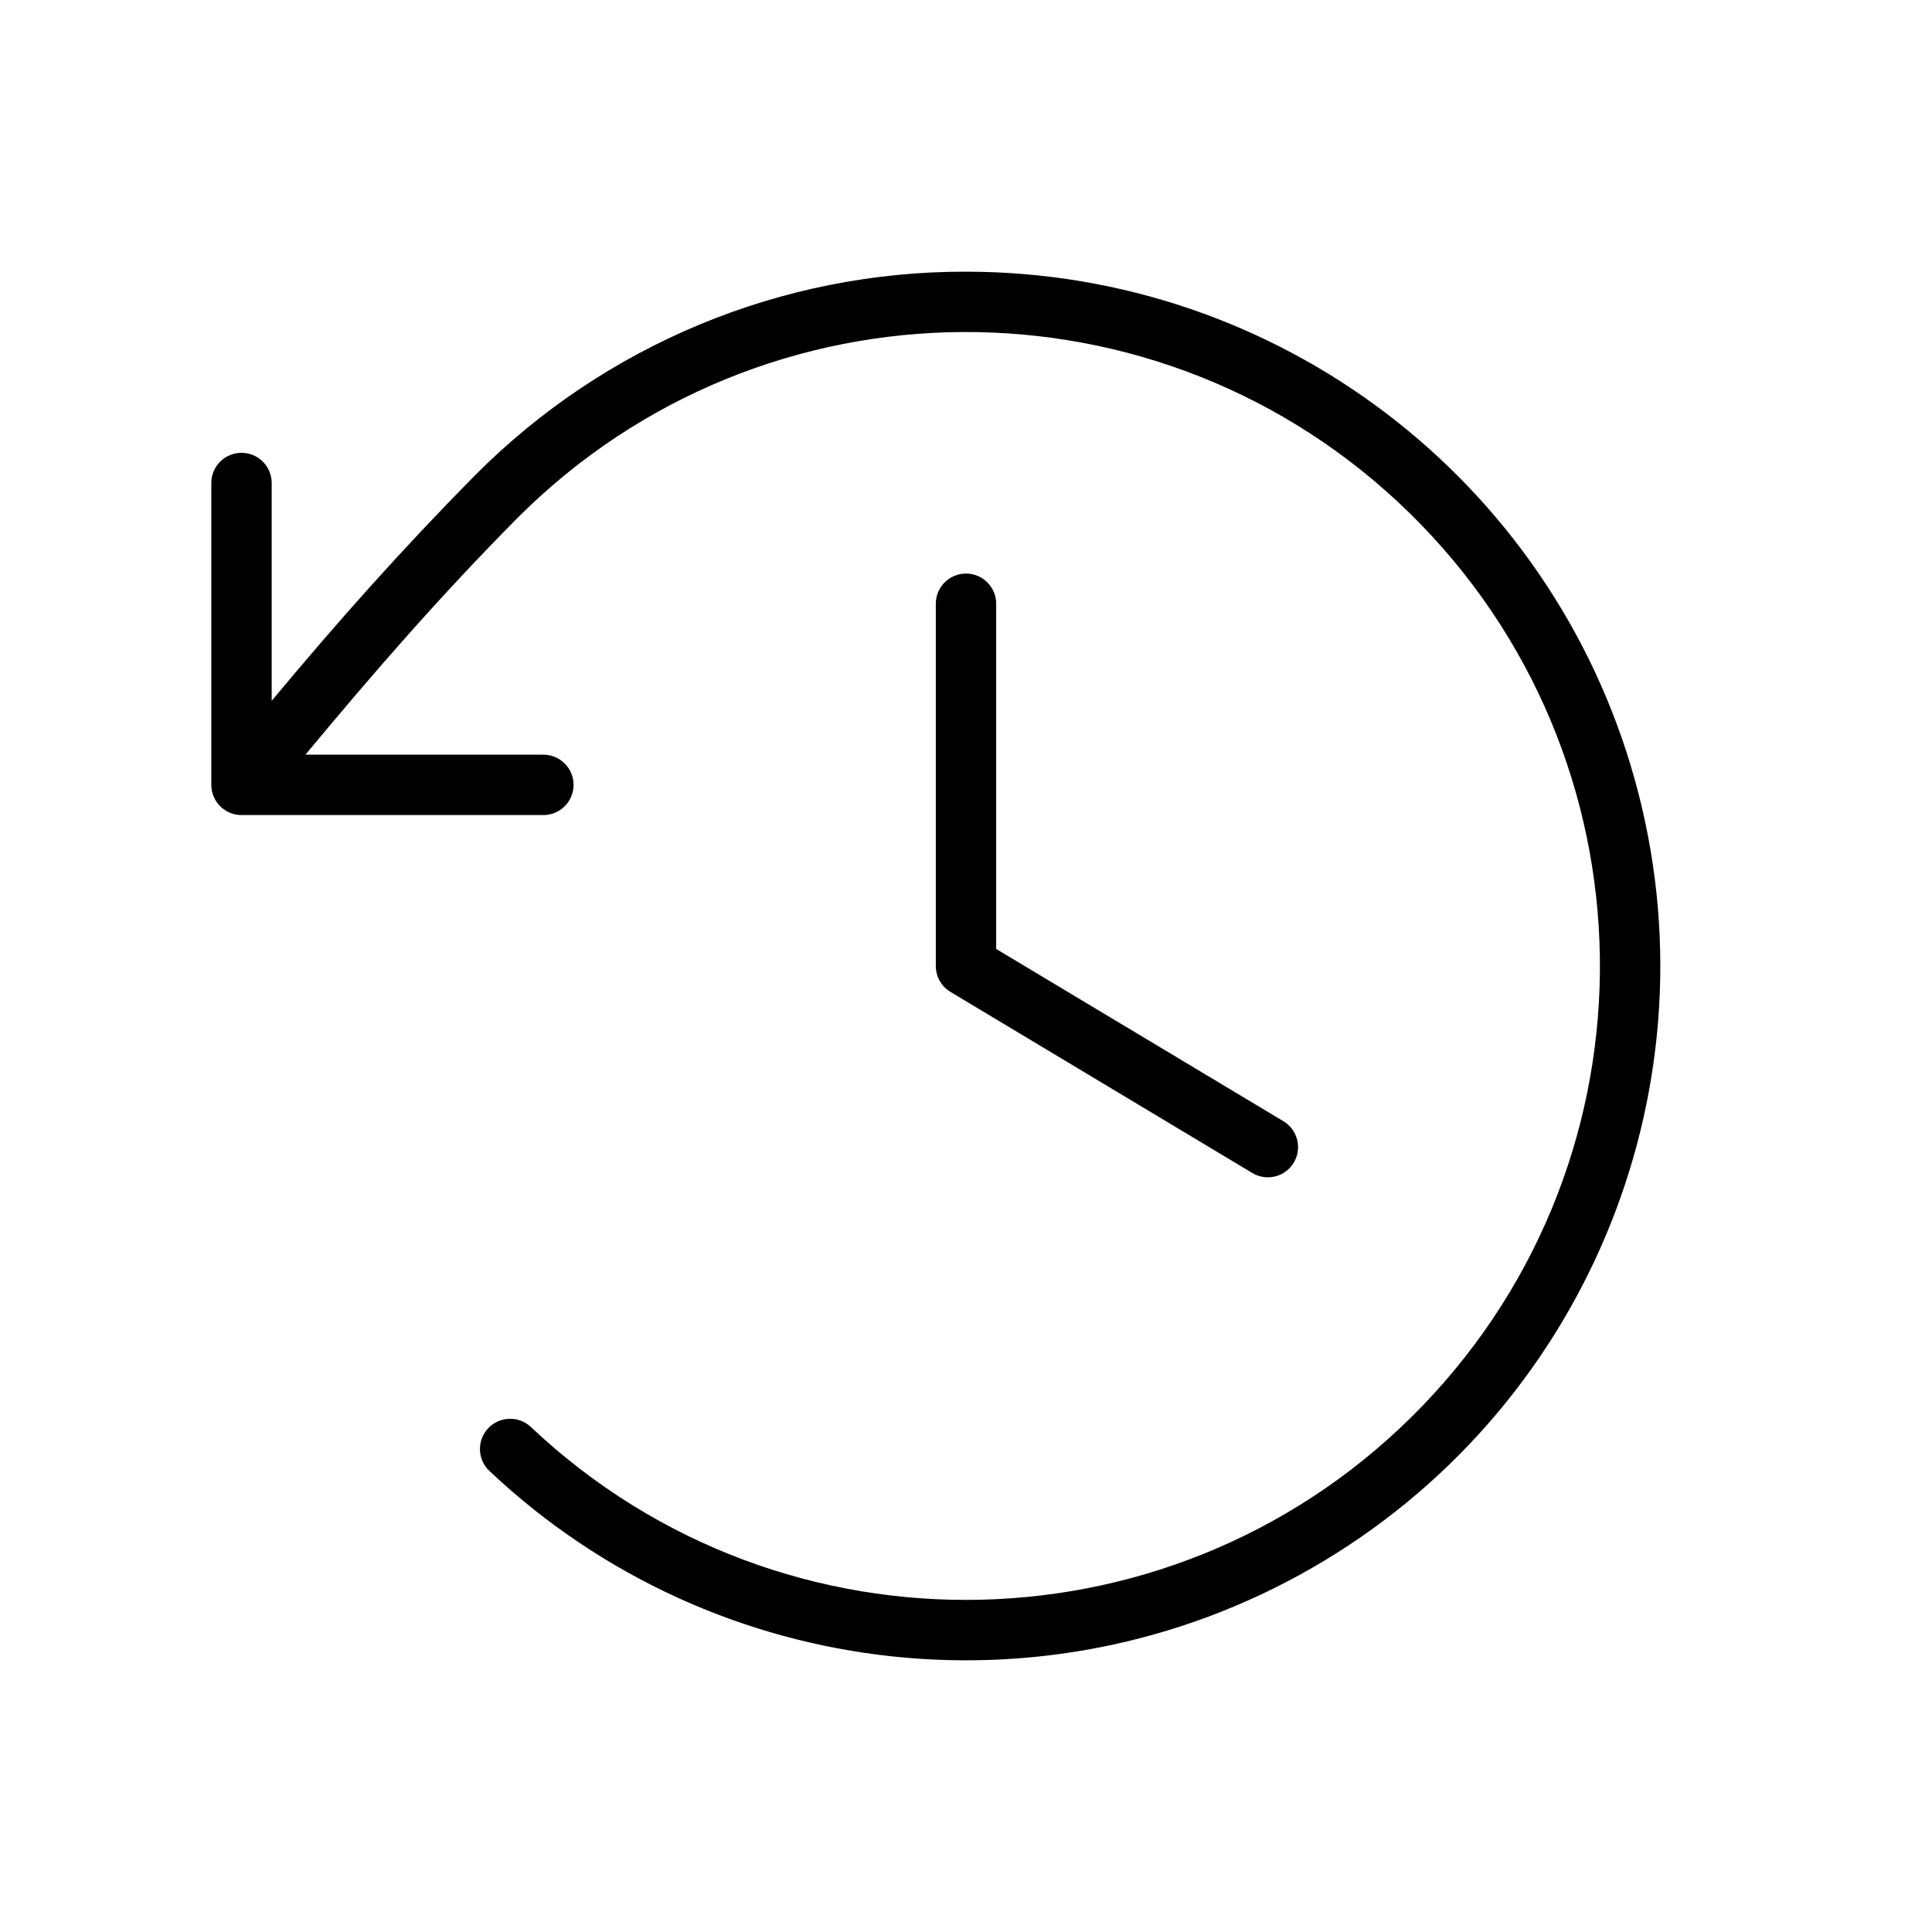
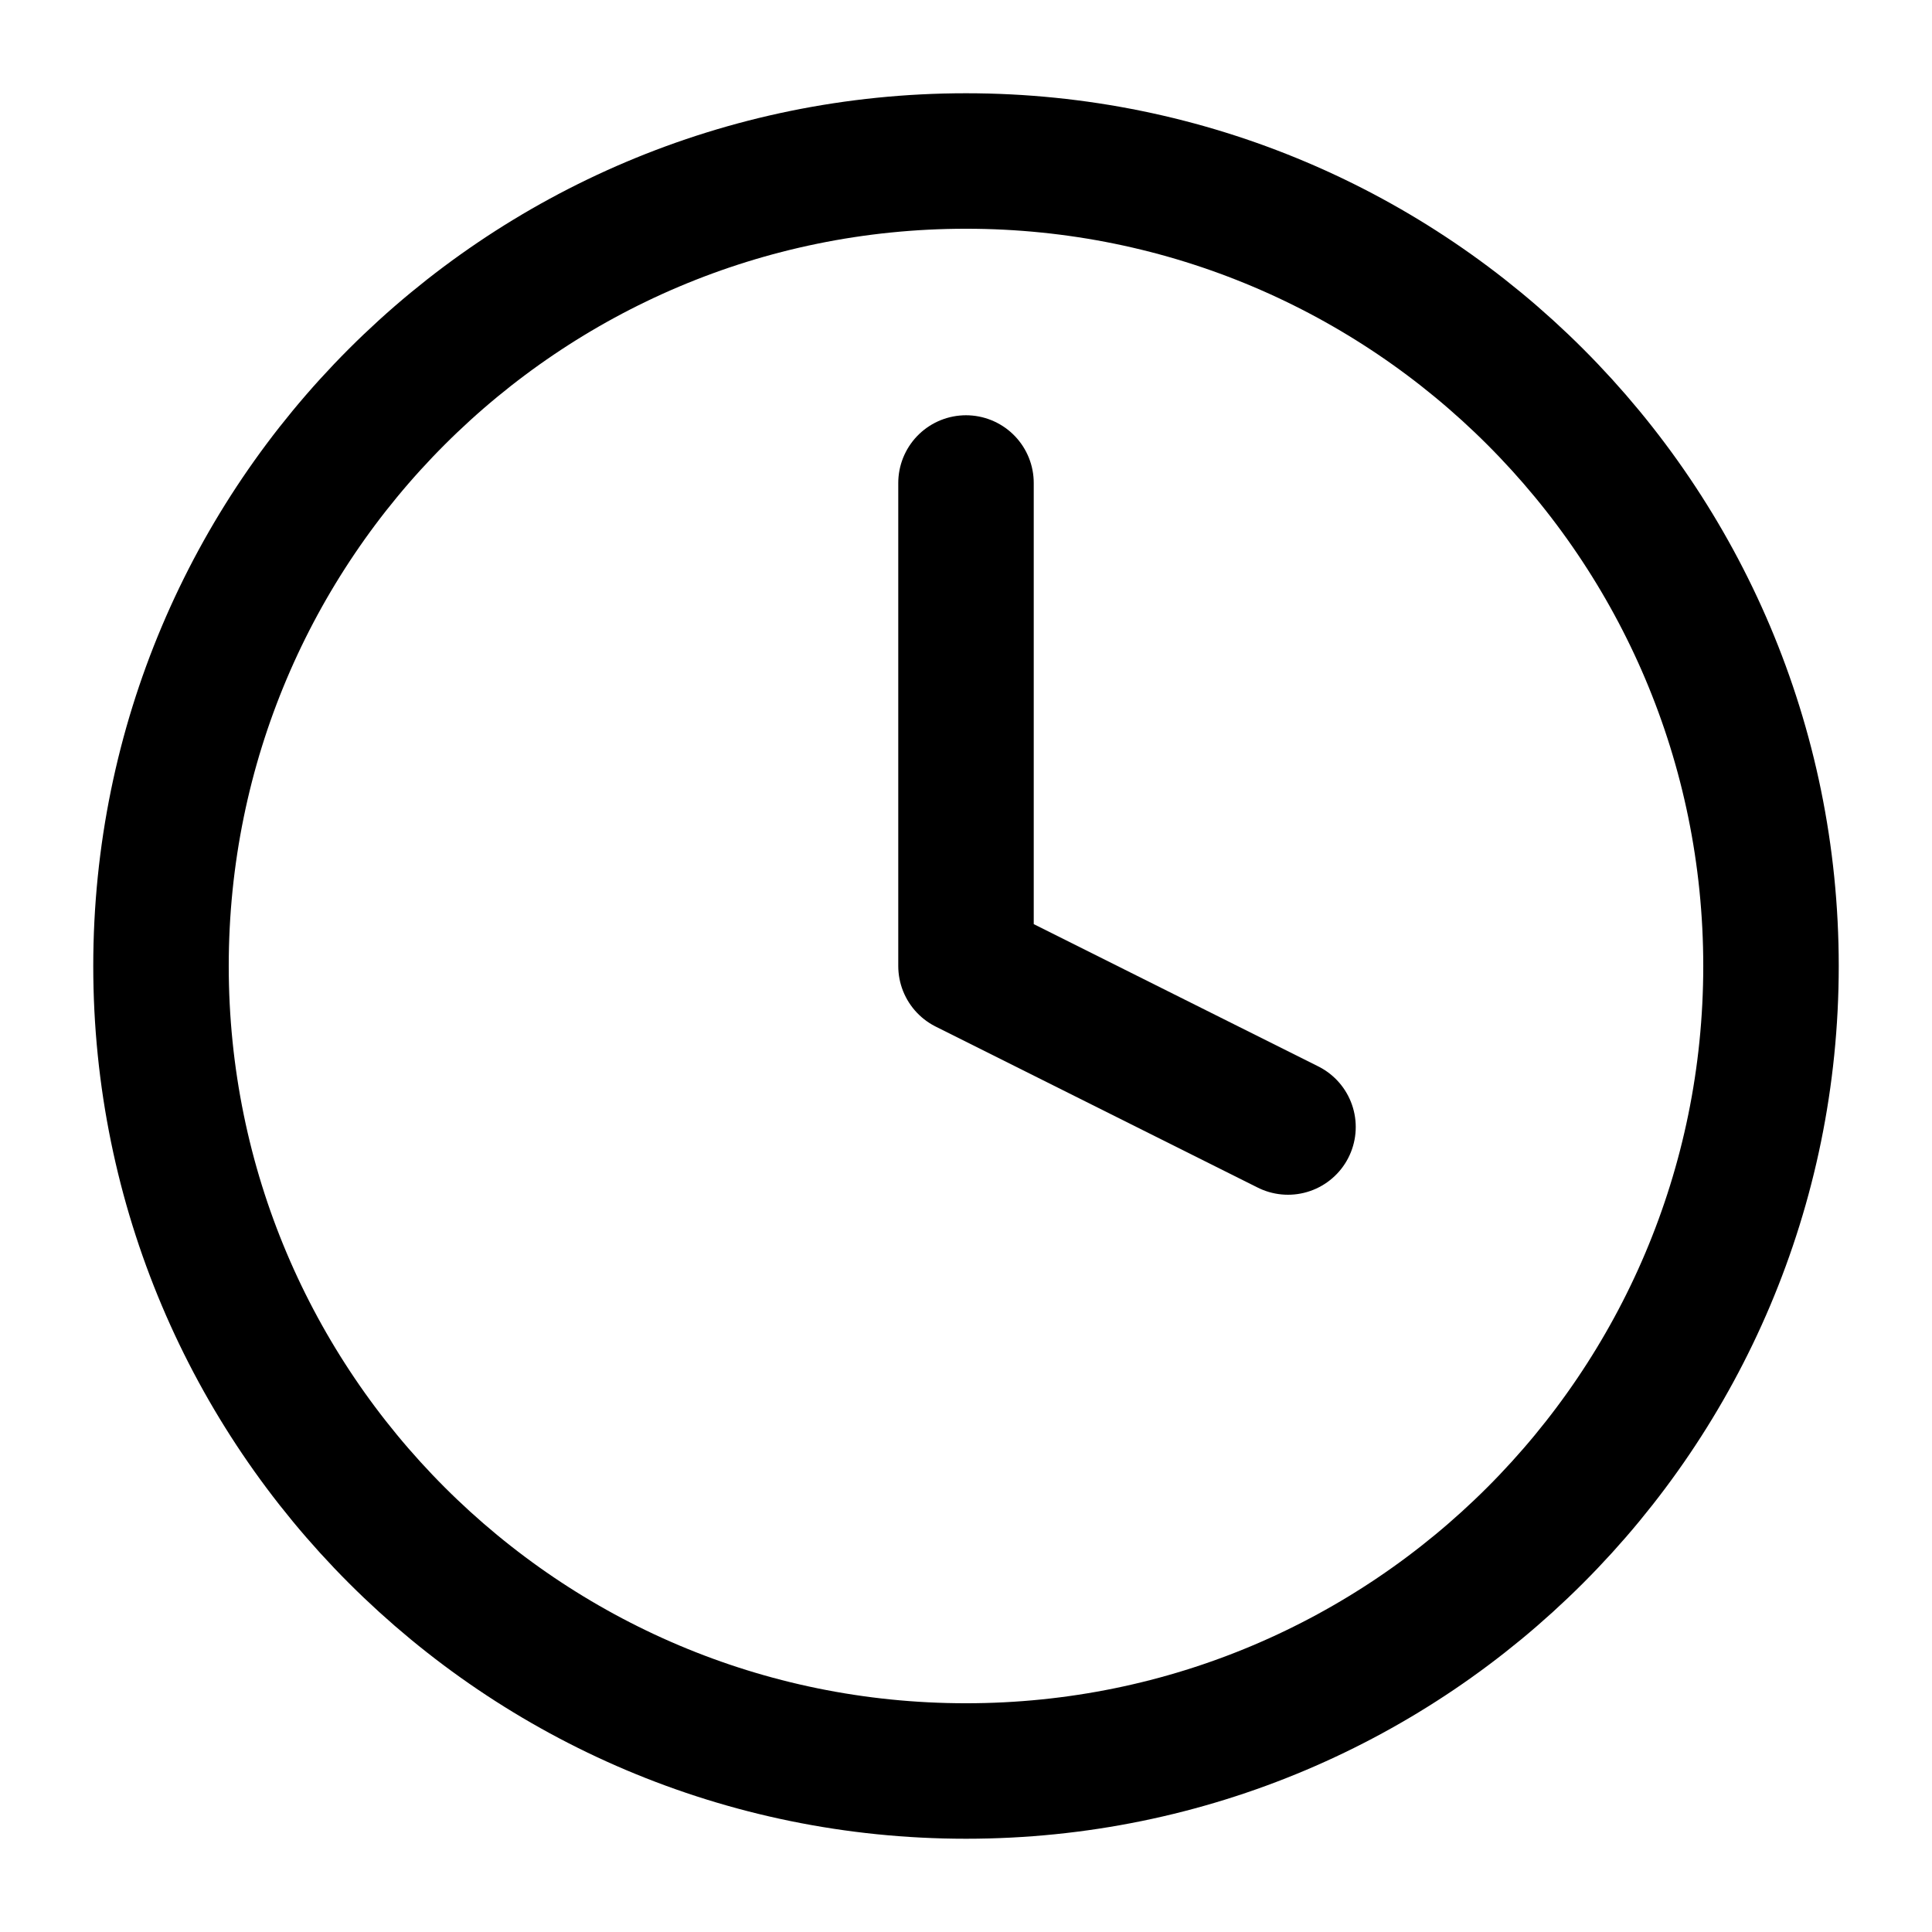
- <svg xmlns="http://www.w3.org/2000/svg" viewBox="0 0 256 256" fill="currentColor">
-   <path d="M132,80v45.74l38.06,22.83a4,4,0,0,1-4.12,6.86l-40-24A4,4,0,0,1,124,128V80a4,4,0,0,1,8,0Zm-4-44A91.42,91.42,0,0,0,62.93,63C53.05,73,44.66,82.47,36,92.86V64a4,4,0,0,0-8,0v40a4,4,0,0,0,4,4H72a4,4,0,0,0,0-8H40.47C49.61,89,58.3,79,68.6,68.6a84,84,0,1,1,1.75,120.49,4,4,0,1,0-5.5,5.82A92,92,0,1,0,128,36Z" />
+ <svg xmlns="http://www.w3.org/2000/svg" width="24" height="24" viewBox="0 0 24 24" fill="none" stroke="currentColor" stroke-width="1.683" stroke-linecap="round" stroke-linejoin="round">
+   <circle cx="12" cy="12" r="10" />
+   <polyline points="12 6 12 12 16 14" />
</svg>
